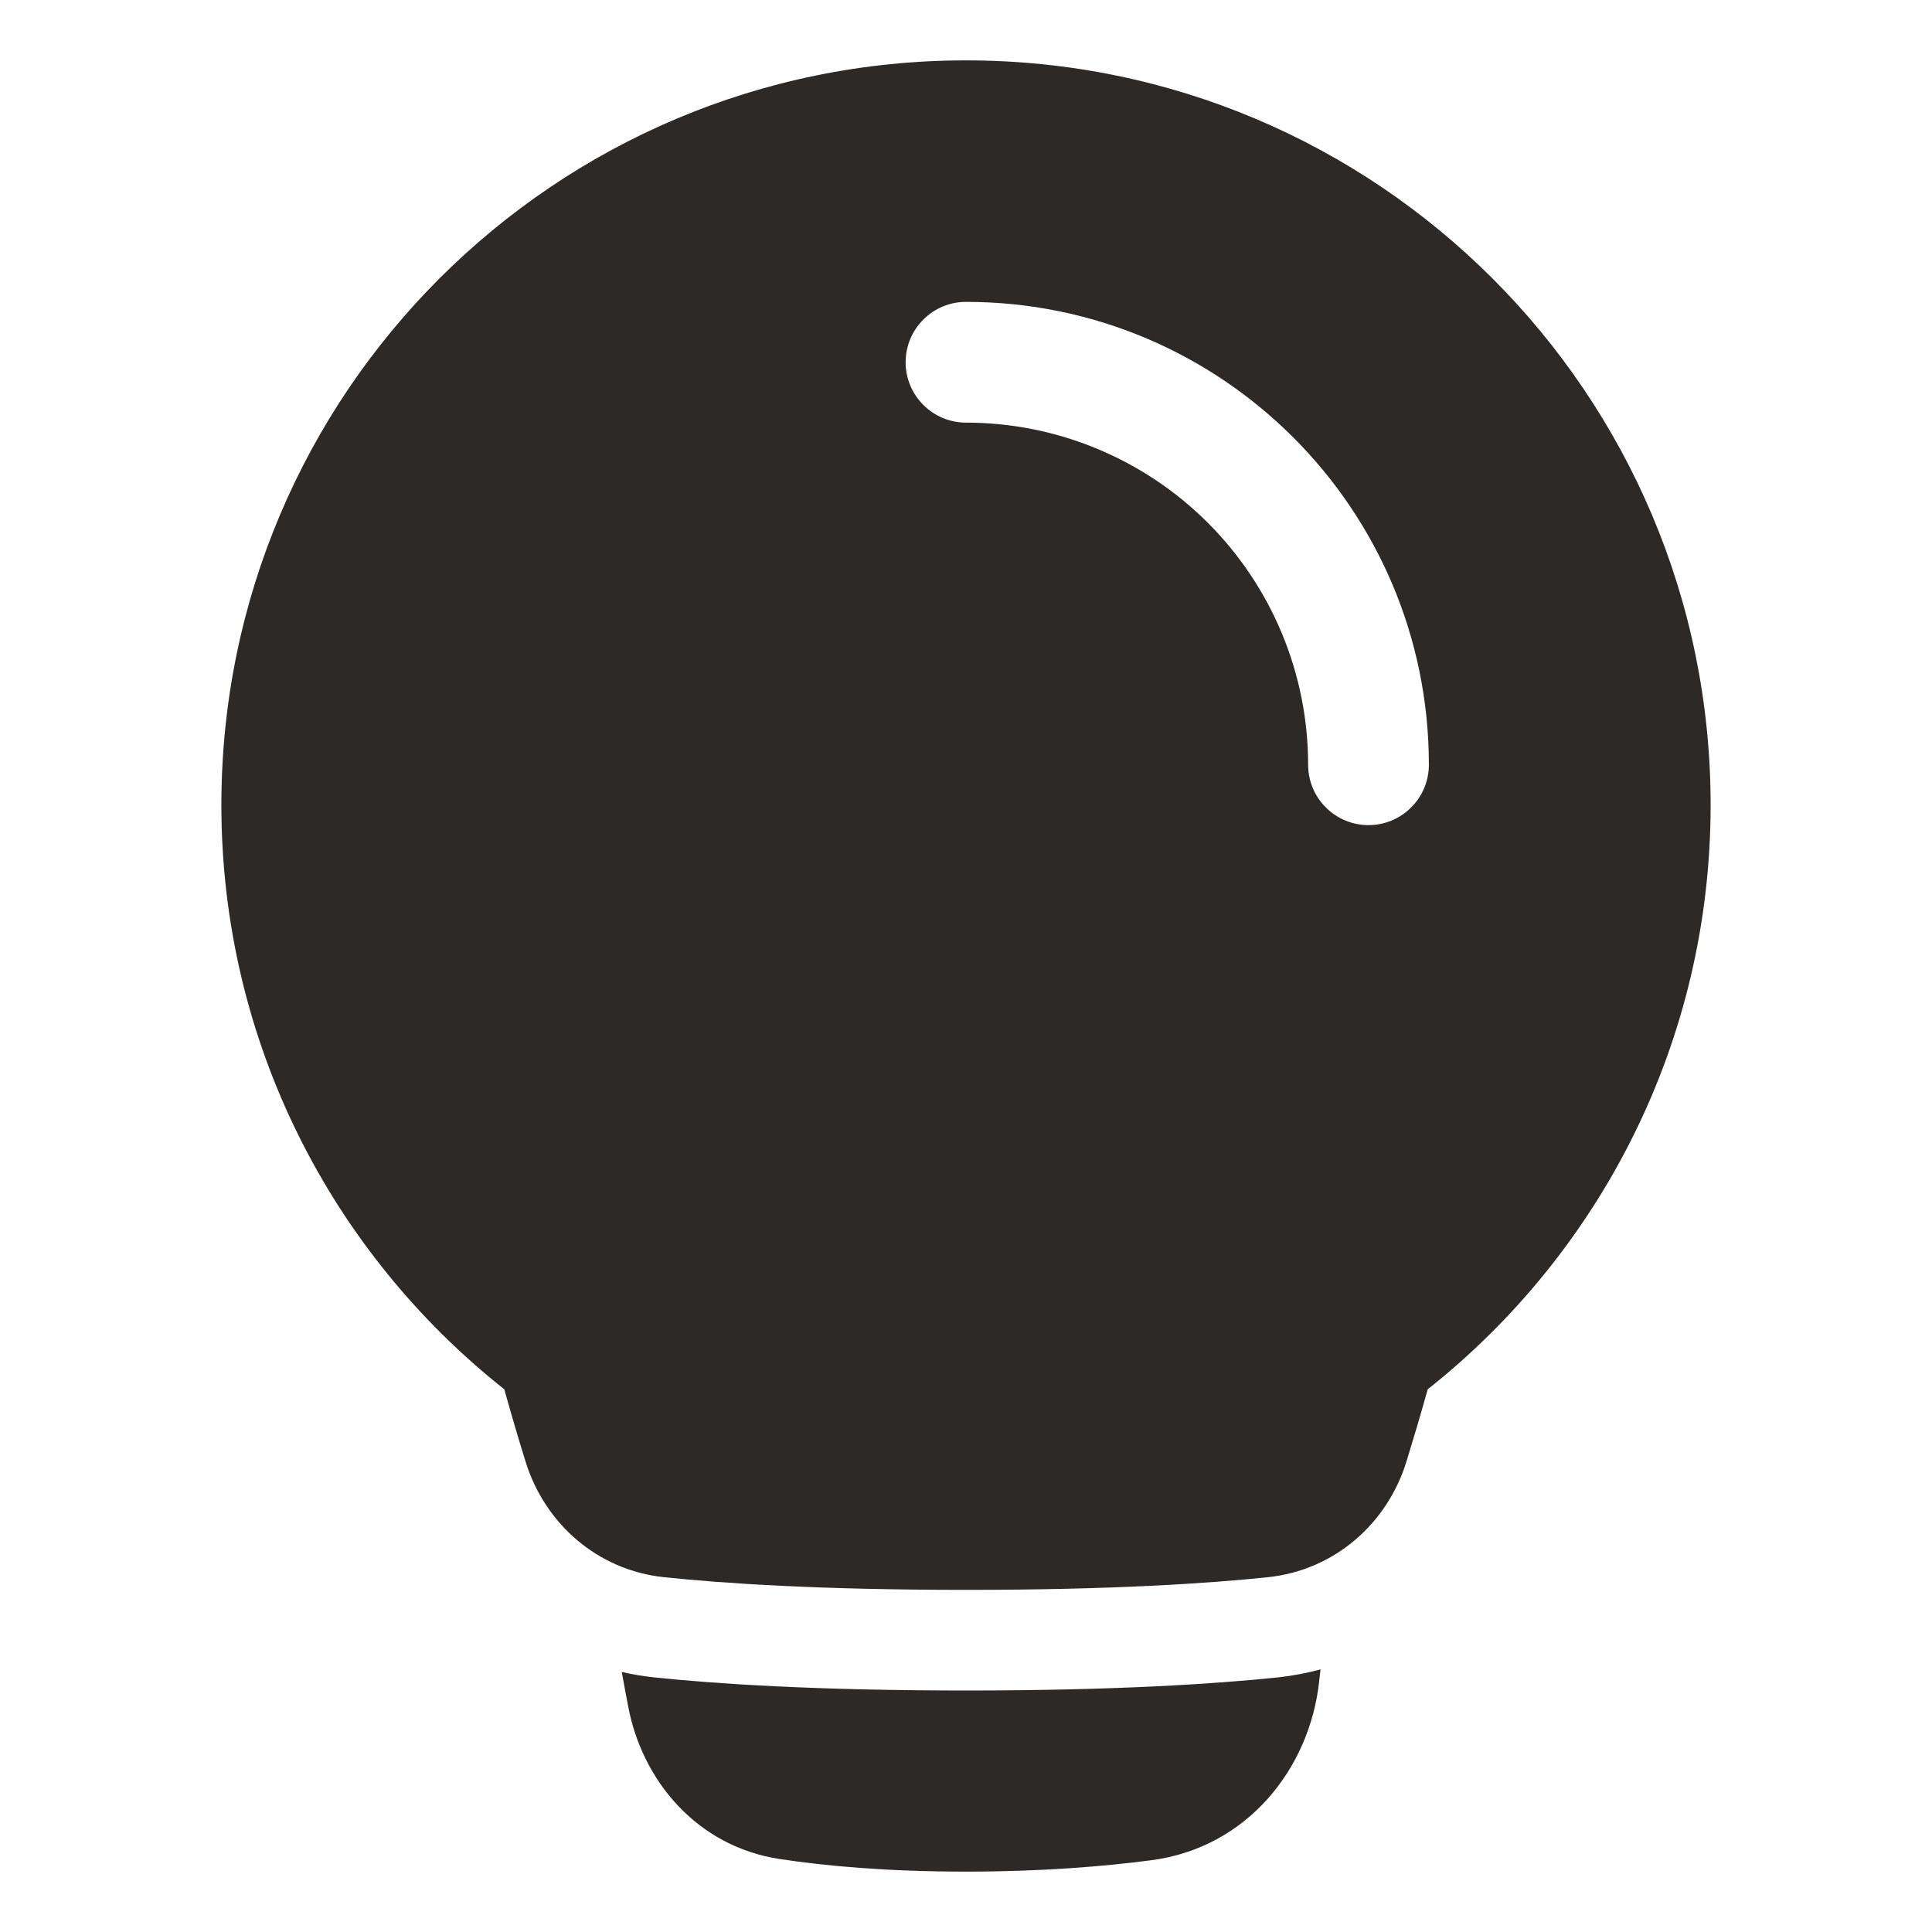
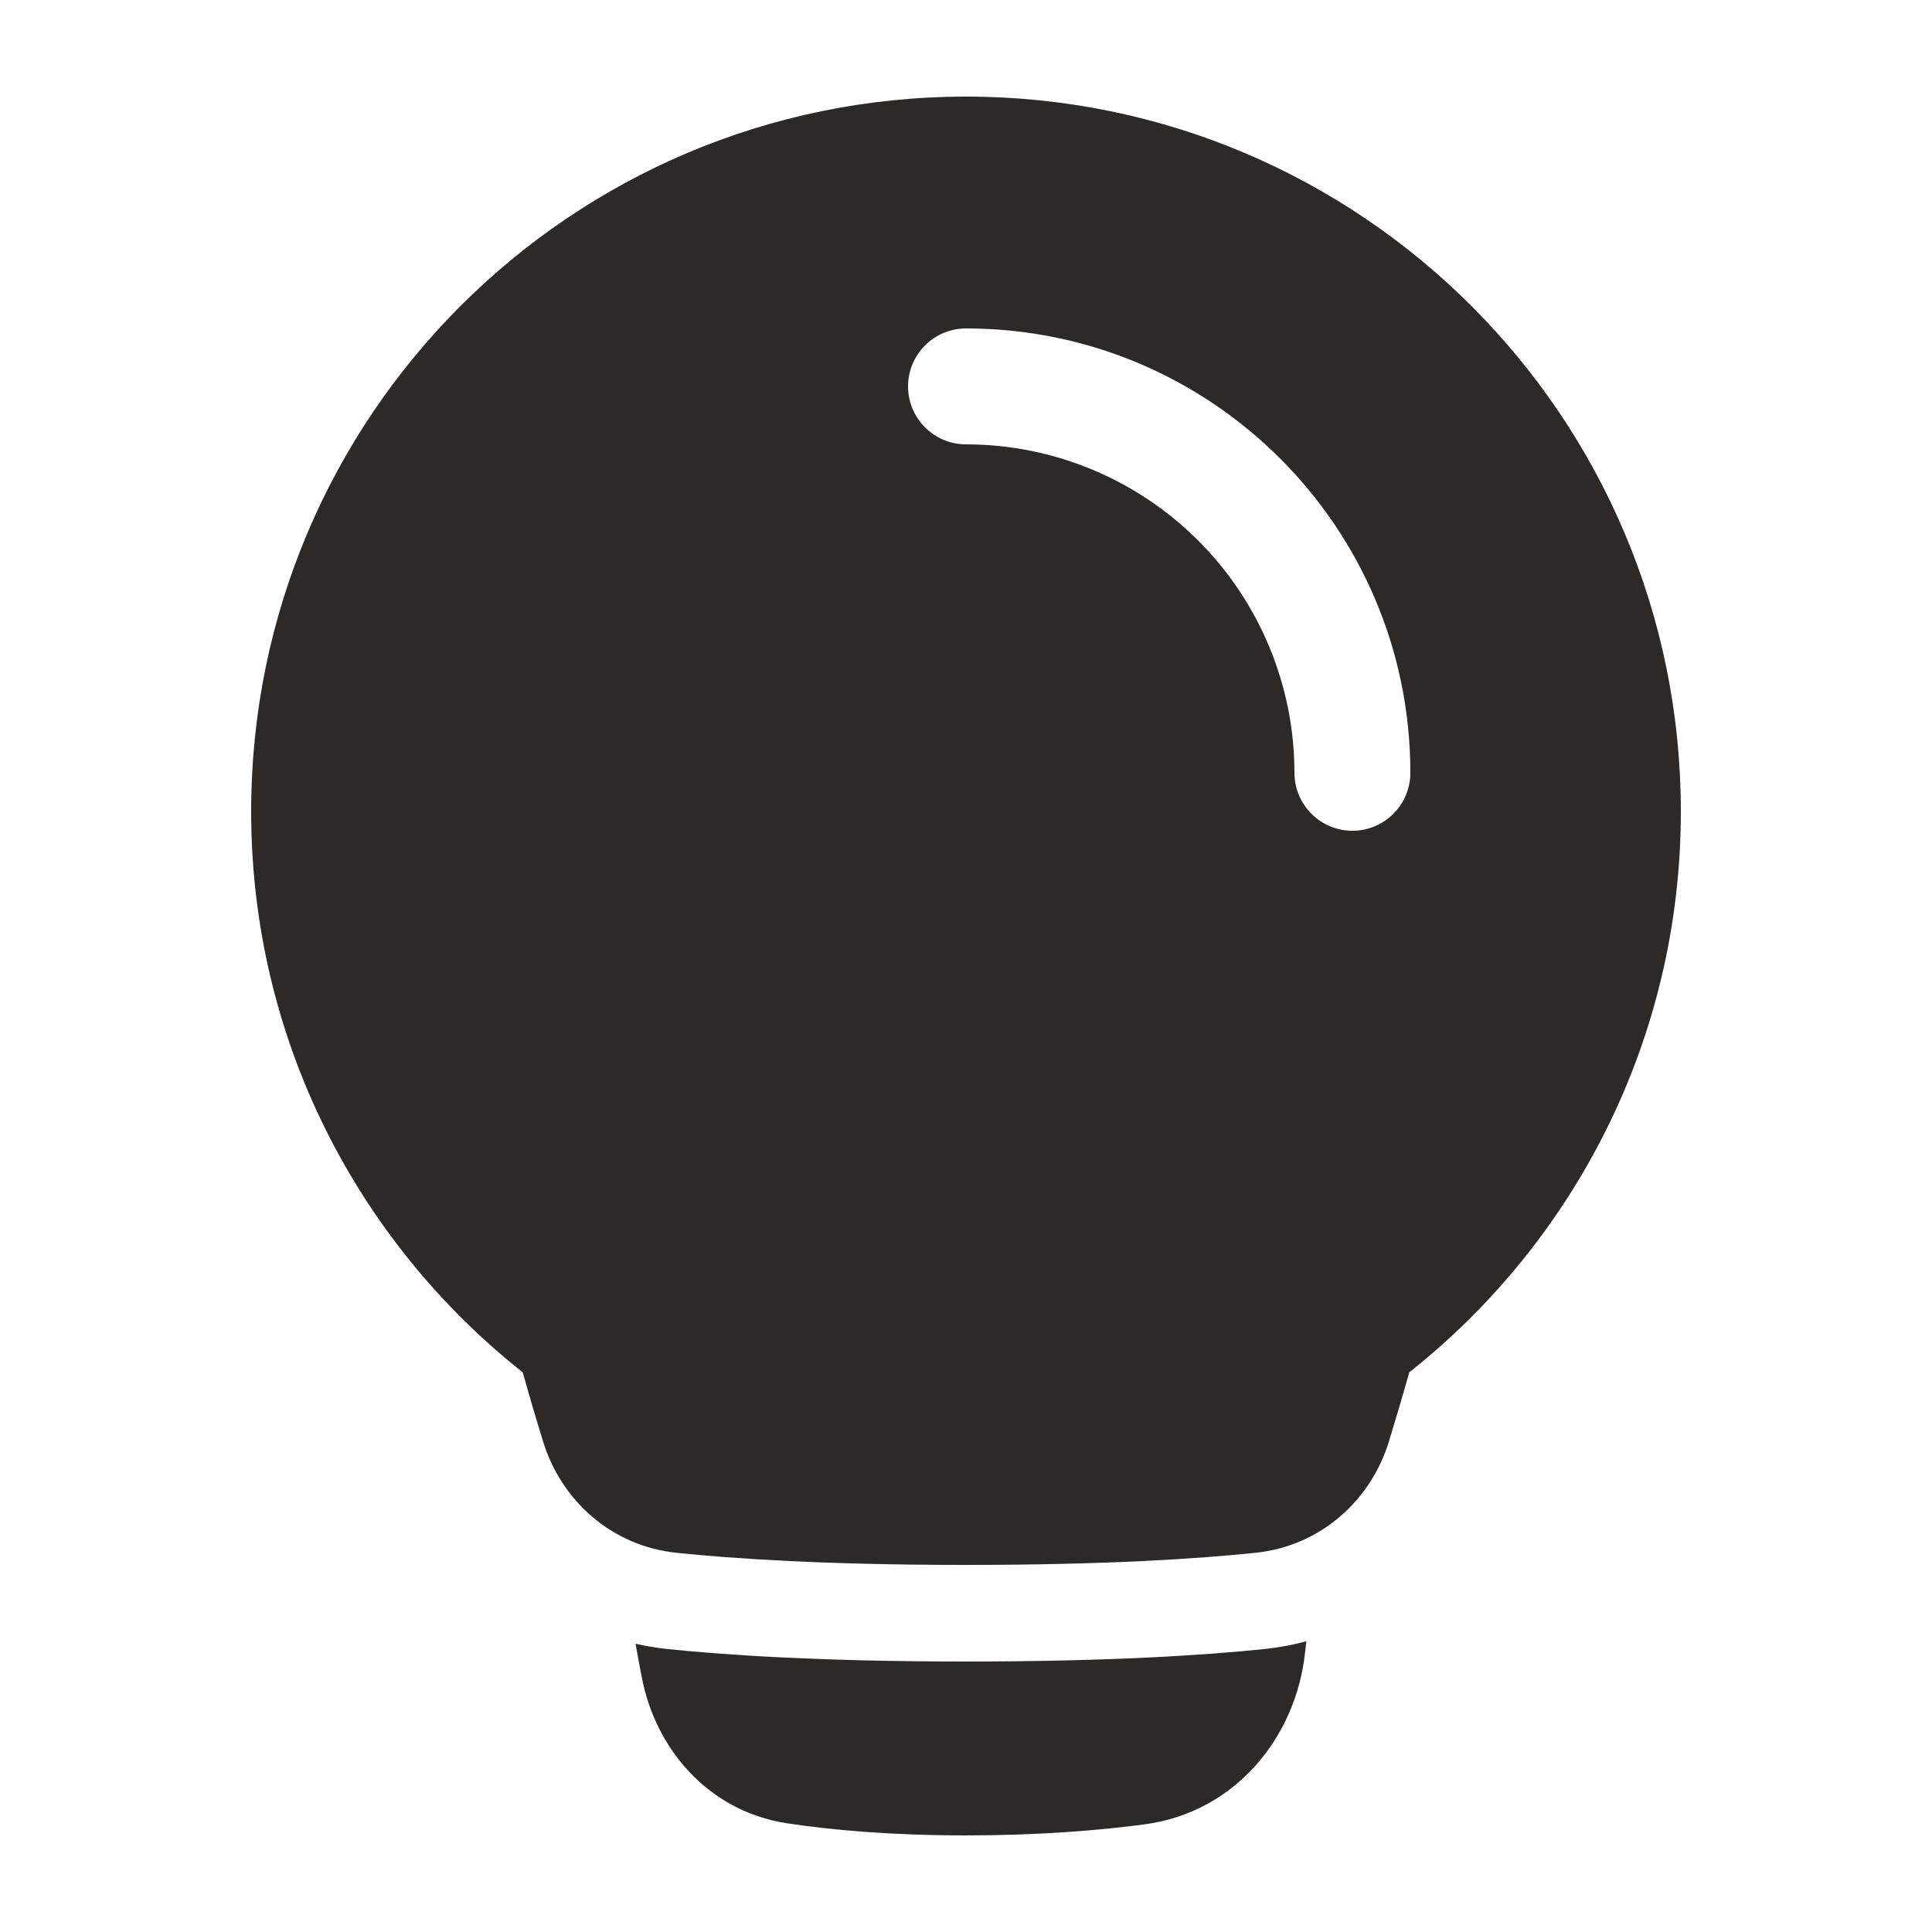
- <svg xmlns="http://www.w3.org/2000/svg" width="24" height="24" viewBox="0 0 24 24" fill="none">
+ <svg xmlns="http://www.w3.org/2000/svg" width="25" height="25" viewBox="-0.5 -0.5 25 25" fill="none">
  <path fill-rule="evenodd" clip-rule="evenodd" d="M12 0.75C6.891 0.75 2.75 4.891 2.75 10C2.75 12.943 4.125 15.565 6.264 17.258C6.357 17.589 6.447 17.894 6.527 18.151C6.762 18.919 7.415 19.506 8.253 19.593C8.979 19.669 10.181 19.75 12 19.75C13.819 19.75 15.021 19.669 15.747 19.593C16.585 19.506 17.238 18.919 17.473 18.151C17.552 17.894 17.643 17.589 17.736 17.258C19.875 15.564 21.25 12.943 21.25 10C21.25 4.891 17.108 0.75 12 0.75ZM12 5.25C13.127 5.25 14.208 5.698 15.005 6.495C15.802 7.292 16.25 8.373 16.25 9.5C16.25 9.699 16.329 9.89 16.47 10.03C16.61 10.171 16.801 10.25 17 10.25C17.199 10.25 17.39 10.171 17.53 10.03C17.671 9.89 17.75 9.699 17.75 9.5C17.75 6.324 15.175 3.75 12 3.75C11.801 3.75 11.61 3.829 11.47 3.97C11.329 4.11 11.25 4.301 11.25 4.5C11.25 4.699 11.329 4.89 11.47 5.03C11.61 5.171 11.801 5.25 12 5.25ZM8.123 20.837C7.989 20.822 7.856 20.8 7.724 20.77C7.751 20.921 7.777 21.063 7.803 21.195C7.975 22.116 8.655 22.938 9.689 23.094C10.251 23.179 11.015 23.25 12 23.25C12.937 23.25 13.711 23.186 14.306 23.108C15.494 22.951 16.27 21.97 16.387 20.887L16.404 20.738C16.234 20.784 16.058 20.817 15.877 20.837C15.101 20.918 13.856 21 12 21C10.144 21 8.899 20.918 8.123 20.837Z" fill="#2D2926" />
</svg>
